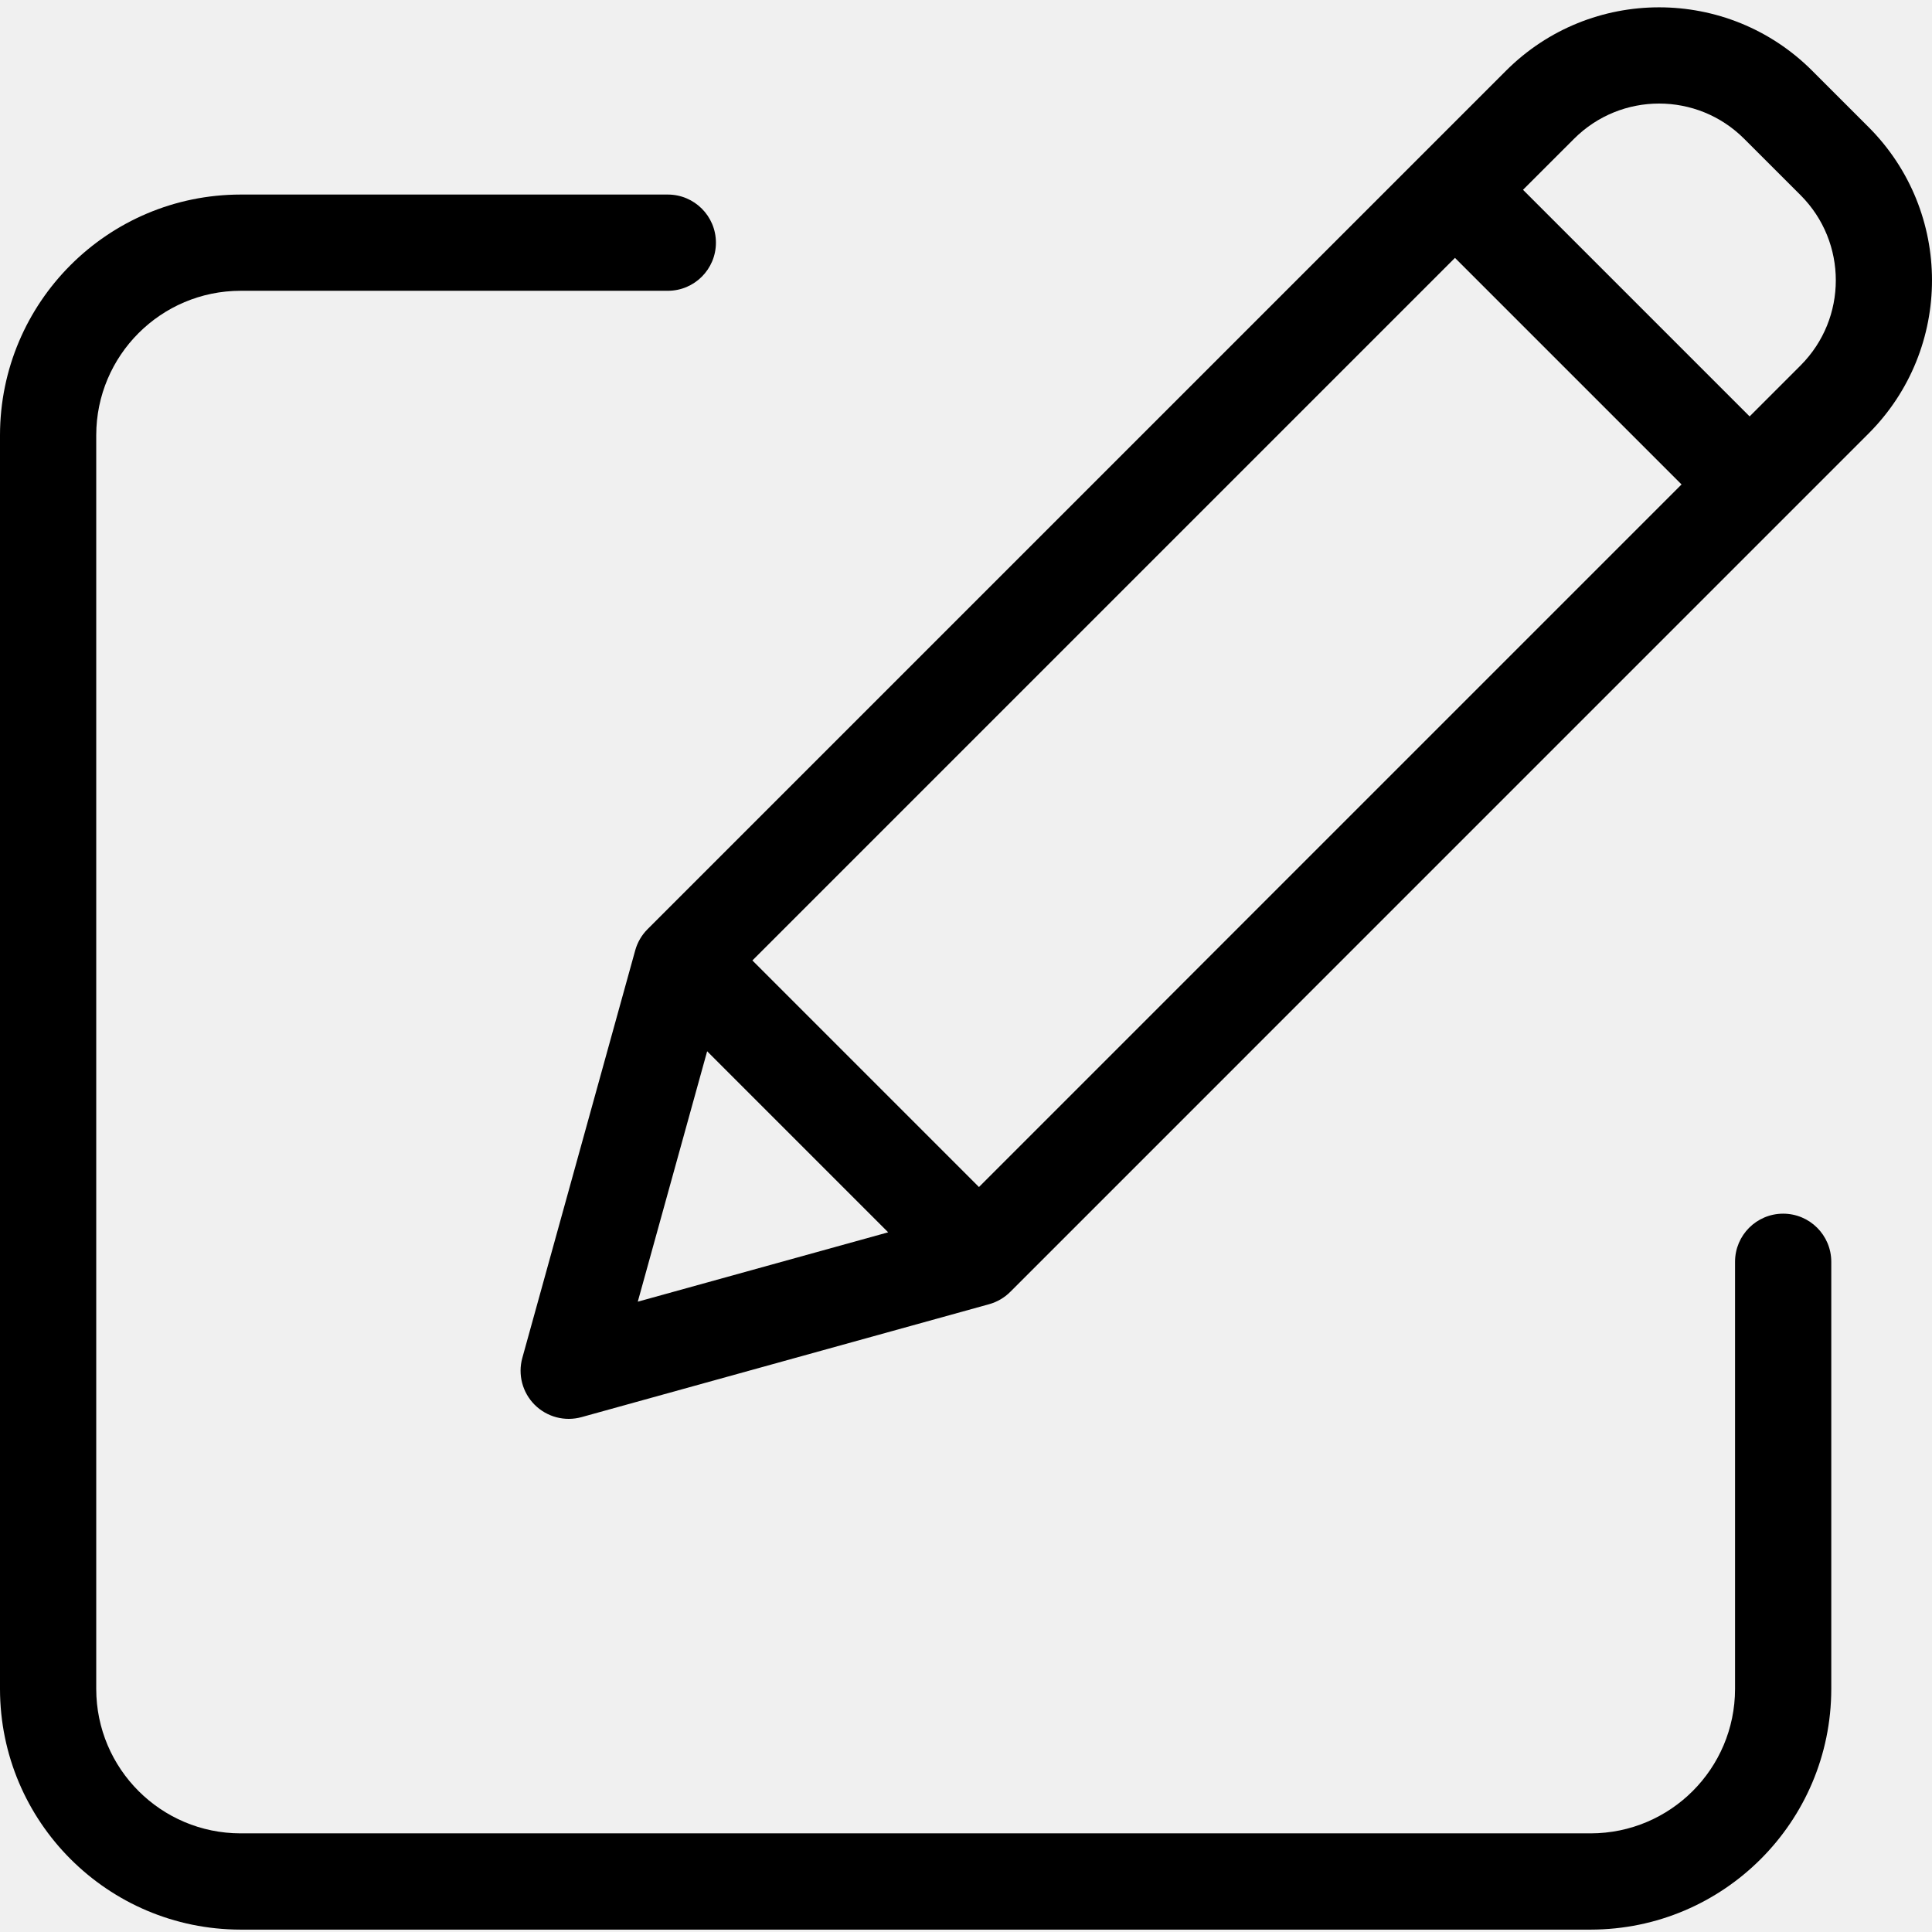
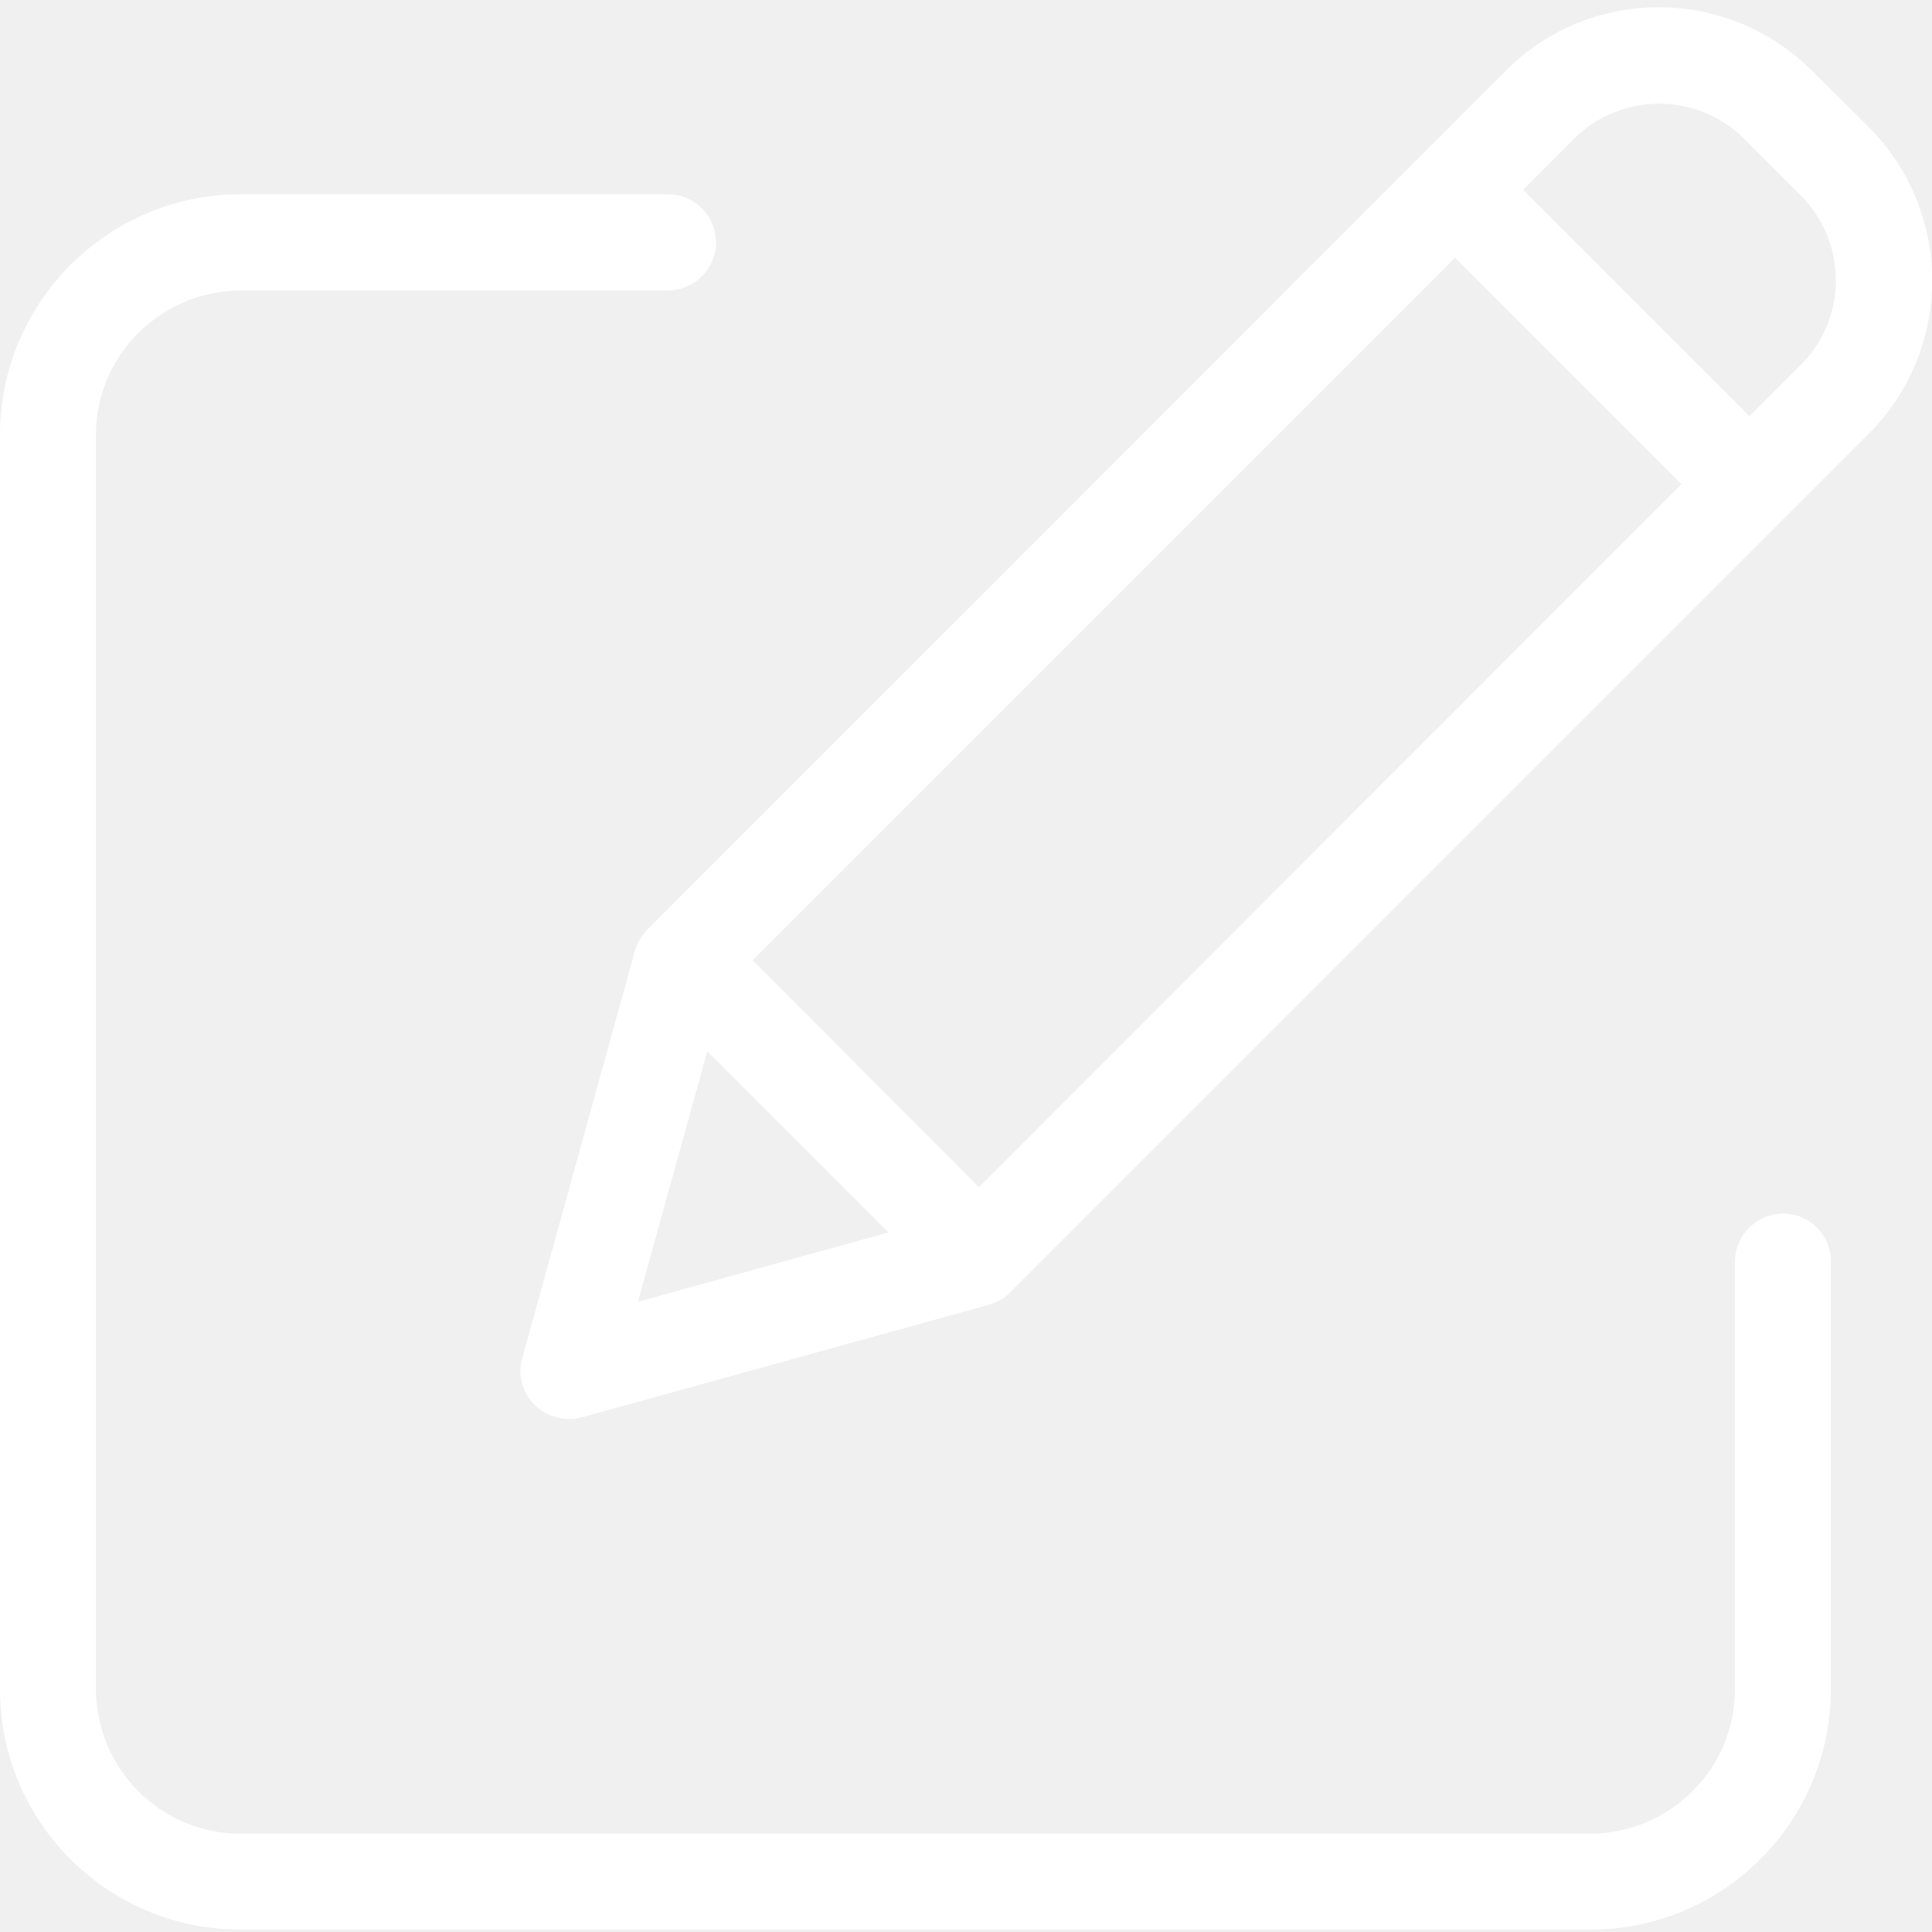
- <svg xmlns="http://www.w3.org/2000/svg" height="401pt" viewBox="0 -1 401.523 401" width="401pt">
-   <path d="m370.59 250.973c-5.523 0-10 4.477-10 10v88.789c-.02 16.562-13.438 29.984-30 30h-280.59c-16.562-.016-29.98-13.438-30-30v-260.59c.02-16.559 13.438-29.98 30-30h88.789c5.523 0 10-4.477 10-10 0-5.52-4.477-10-10-10h-88.789c-27.602.031-49.969 22.398-50 50v260.594c.031 27.602 22.398 49.969 50 50h280.59c27.602-.031 49.969-22.398 50-50v-88.793c0-5.523-4.477-10-10-10zm0 0" />
-   <path d="m376.629 13.441c-17.574-17.574-46.066-17.574-63.641 0l-178.406 178.406c-1.223 1.223-2.105 2.738-2.566 4.402l-23.461 84.699c-.965 3.473.016 7.191 2.562 9.742 2.551 2.547 6.27 3.527 9.742 2.566l84.699-23.465c1.664-.461 3.18-1.344 4.402-2.566l178.402-178.41c17.547-17.586 17.547-46.055 0-63.641zm-220.258 184.906 146.012-146.016 47.09 47.09-146.016 146.016zm-9.406 18.875 37.621 37.625-52.039 14.418zm227.258-142.547-10.605 10.605-47.094-47.094 10.609-10.605c9.762-9.762 25.59-9.762 35.352 0l11.738 11.734c9.746 9.773 9.746 25.59 0 35.359zm0 0" />
+ <svg xmlns="http://www.w3.org/2000/svg" version="1.1" id="Layer_1" x="0px" y="0px" viewBox="0 0 401 401" style="enable-background:new 0 0 401 401;" xml:space="preserve">
+   <style type="text/css">
+ 	.st0{fill:#FFFFFF;}
+ </style>
+   <path class="st0" d="M370.1,251.9c-5.5,0-10,4.5-10,10v88.7c0,16.5-13.4,29.9-30,30H49.9c-16.5,0-29.9-13.4-30-30V90.3  c0-16.5,13.4-29.9,30-30h88.7c5.5,0,10-4.5,10-10c0-5.5-4.5-10-10-10H49.9C22.4,40.4,0,62.7,0,90.3v260.3  c0,27.6,22.4,49.9,49.9,49.9h280.2c27.6,0,49.9-22.4,49.9-49.9v-88.7C380.1,256.4,375.6,251.9,370.1,251.9z" />
+   <path class="st0" d="M376.1,14.7c-17.6-17.6-46-17.6-63.6,0L134.4,192.9c-1.2,1.2-2.1,2.7-2.6,4.4l-23.4,84.6c-1,3.5,0,7.2,2.6,9.7  c2.5,2.5,6.3,3.5,9.7,2.6l84.6-23.4c1.7-0.5,3.2-1.3,4.4-2.6L387.9,90c17.5-17.6,17.5-46,0-63.6L376.1,14.7z M156.2,199.3L302,53.5  l47,47L203.2,246.4L156.2,199.3z M146.8,218.2l37.6,37.6l-52,14.4L146.8,218.2z M373.7,75.8l-10.6,10.6l-47-47l10.6-10.6  c9.7-9.7,25.6-9.7,35.3,0l11.7,11.7C383.5,50.3,383.5,66.1,373.7,75.8z" />
</svg>
